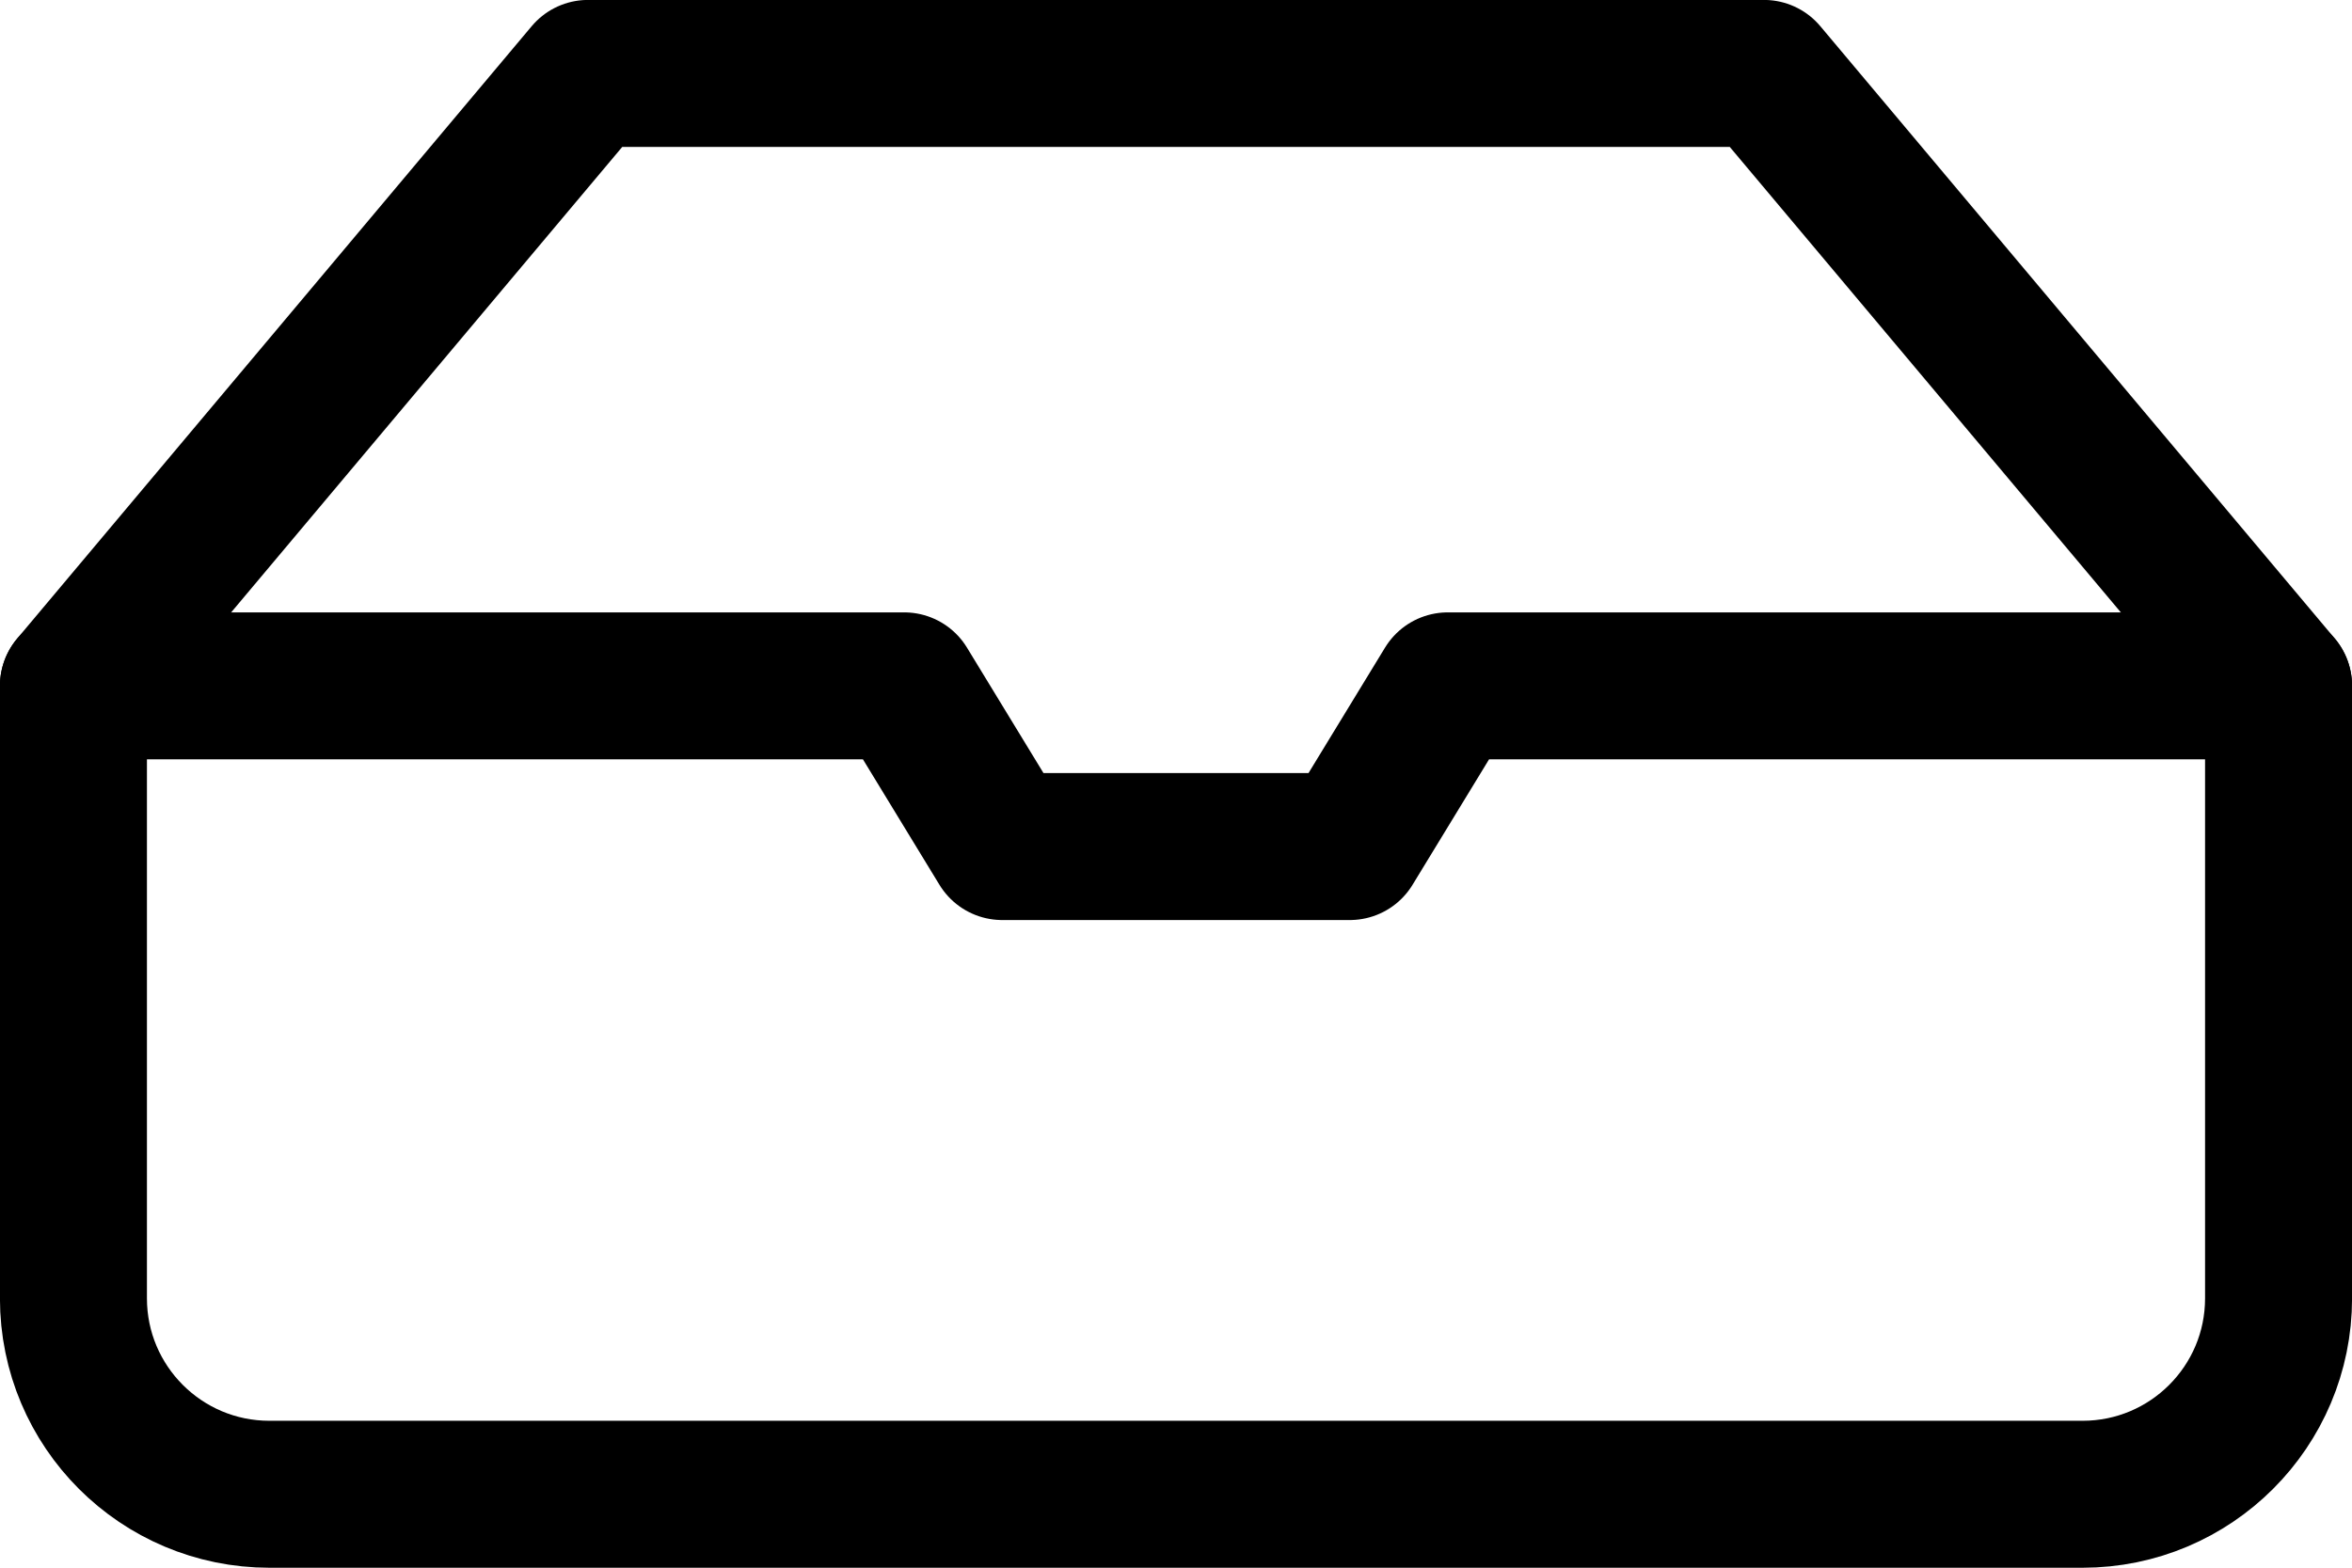
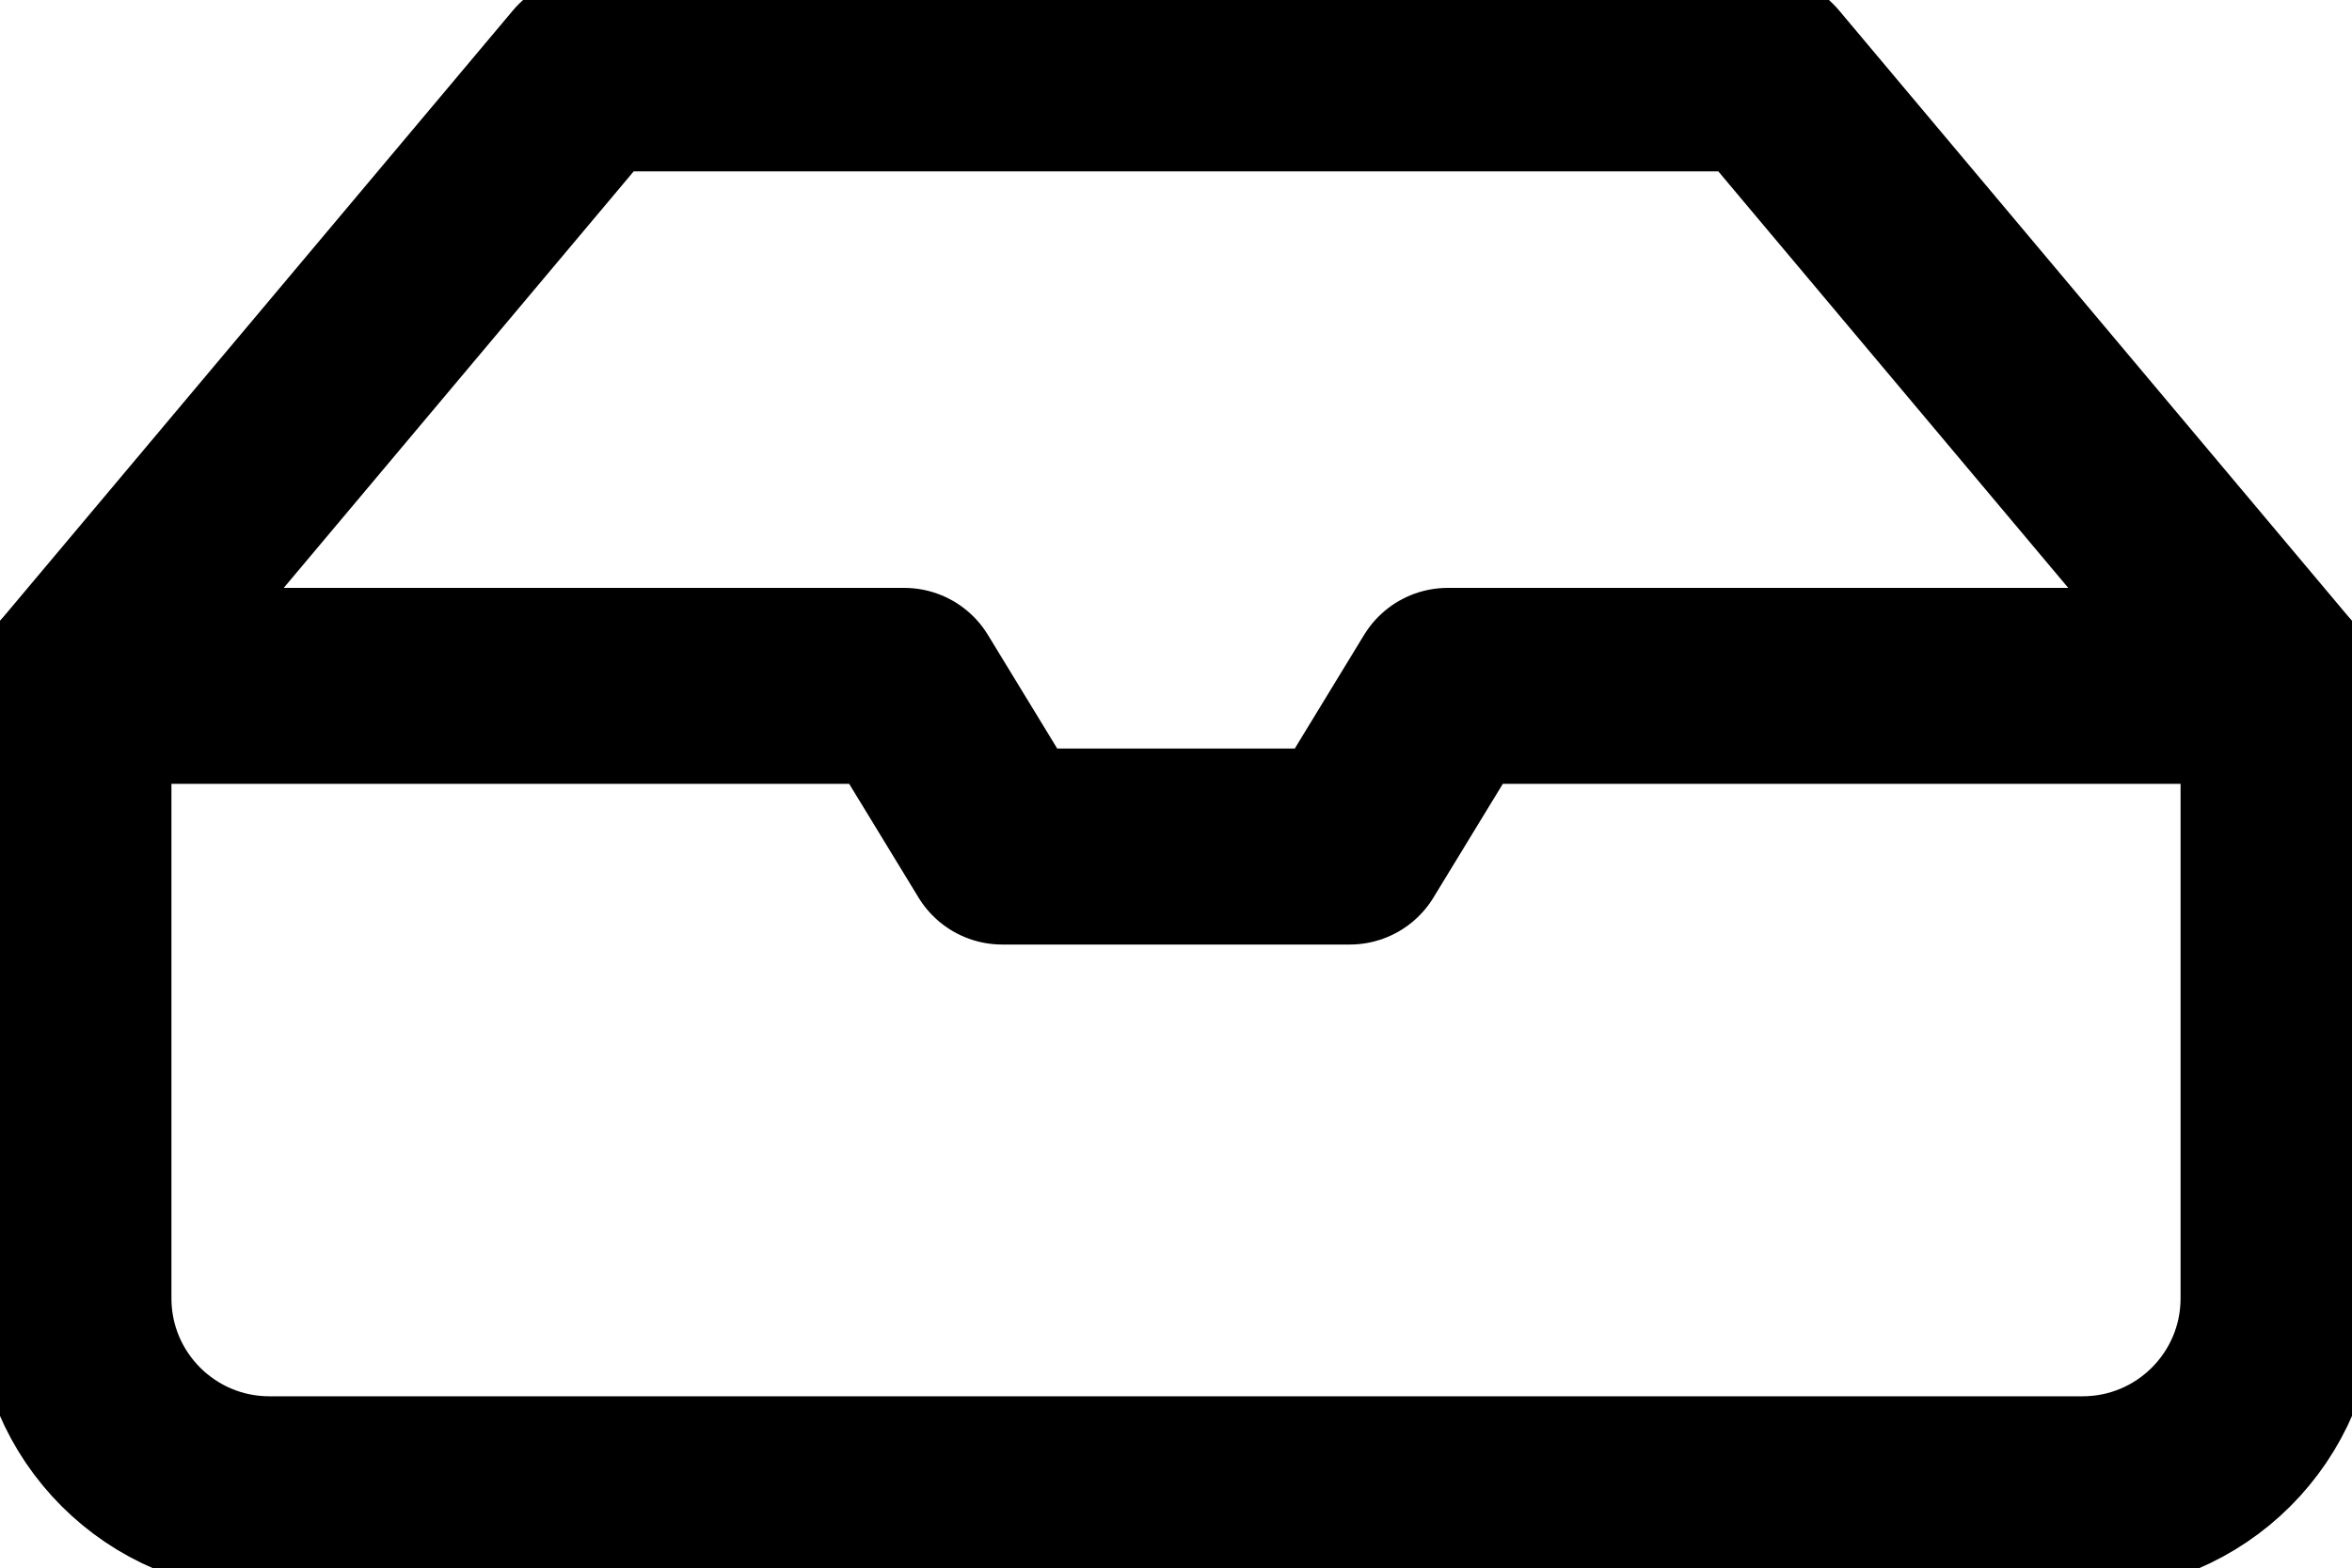
- <svg xmlns="http://www.w3.org/2000/svg" width="100%" height="100%" viewBox="0 0 18 12" fill="none" stroke="currentColor" stroke-width="1.125" stroke-linecap="round" stroke-linejoin="round">
+ <svg xmlns="http://www.w3.org/2000/svg" width="100%" height="100%" viewBox="0 0 18 12" fill="none" stroke="currentColor" stroke-width="1.5" stroke-linecap="round" stroke-linejoin="round" overflow="visible">
  <path d="M4.5 0.562L13.5 0.562L17.438 5.25L17.438 9.938A1.5 1.5 0 0 1 15.938 11.438L2.062 11.438A1.5 1.5 0 0 1 0.562 9.938L0.562 5.25L4.5 0.562Z" />
  <path d="M0.562 5.25L6.92 5.25L7.67 6.48L10.33 6.48L11.08 5.25L17.438 5.25" />
</svg>
